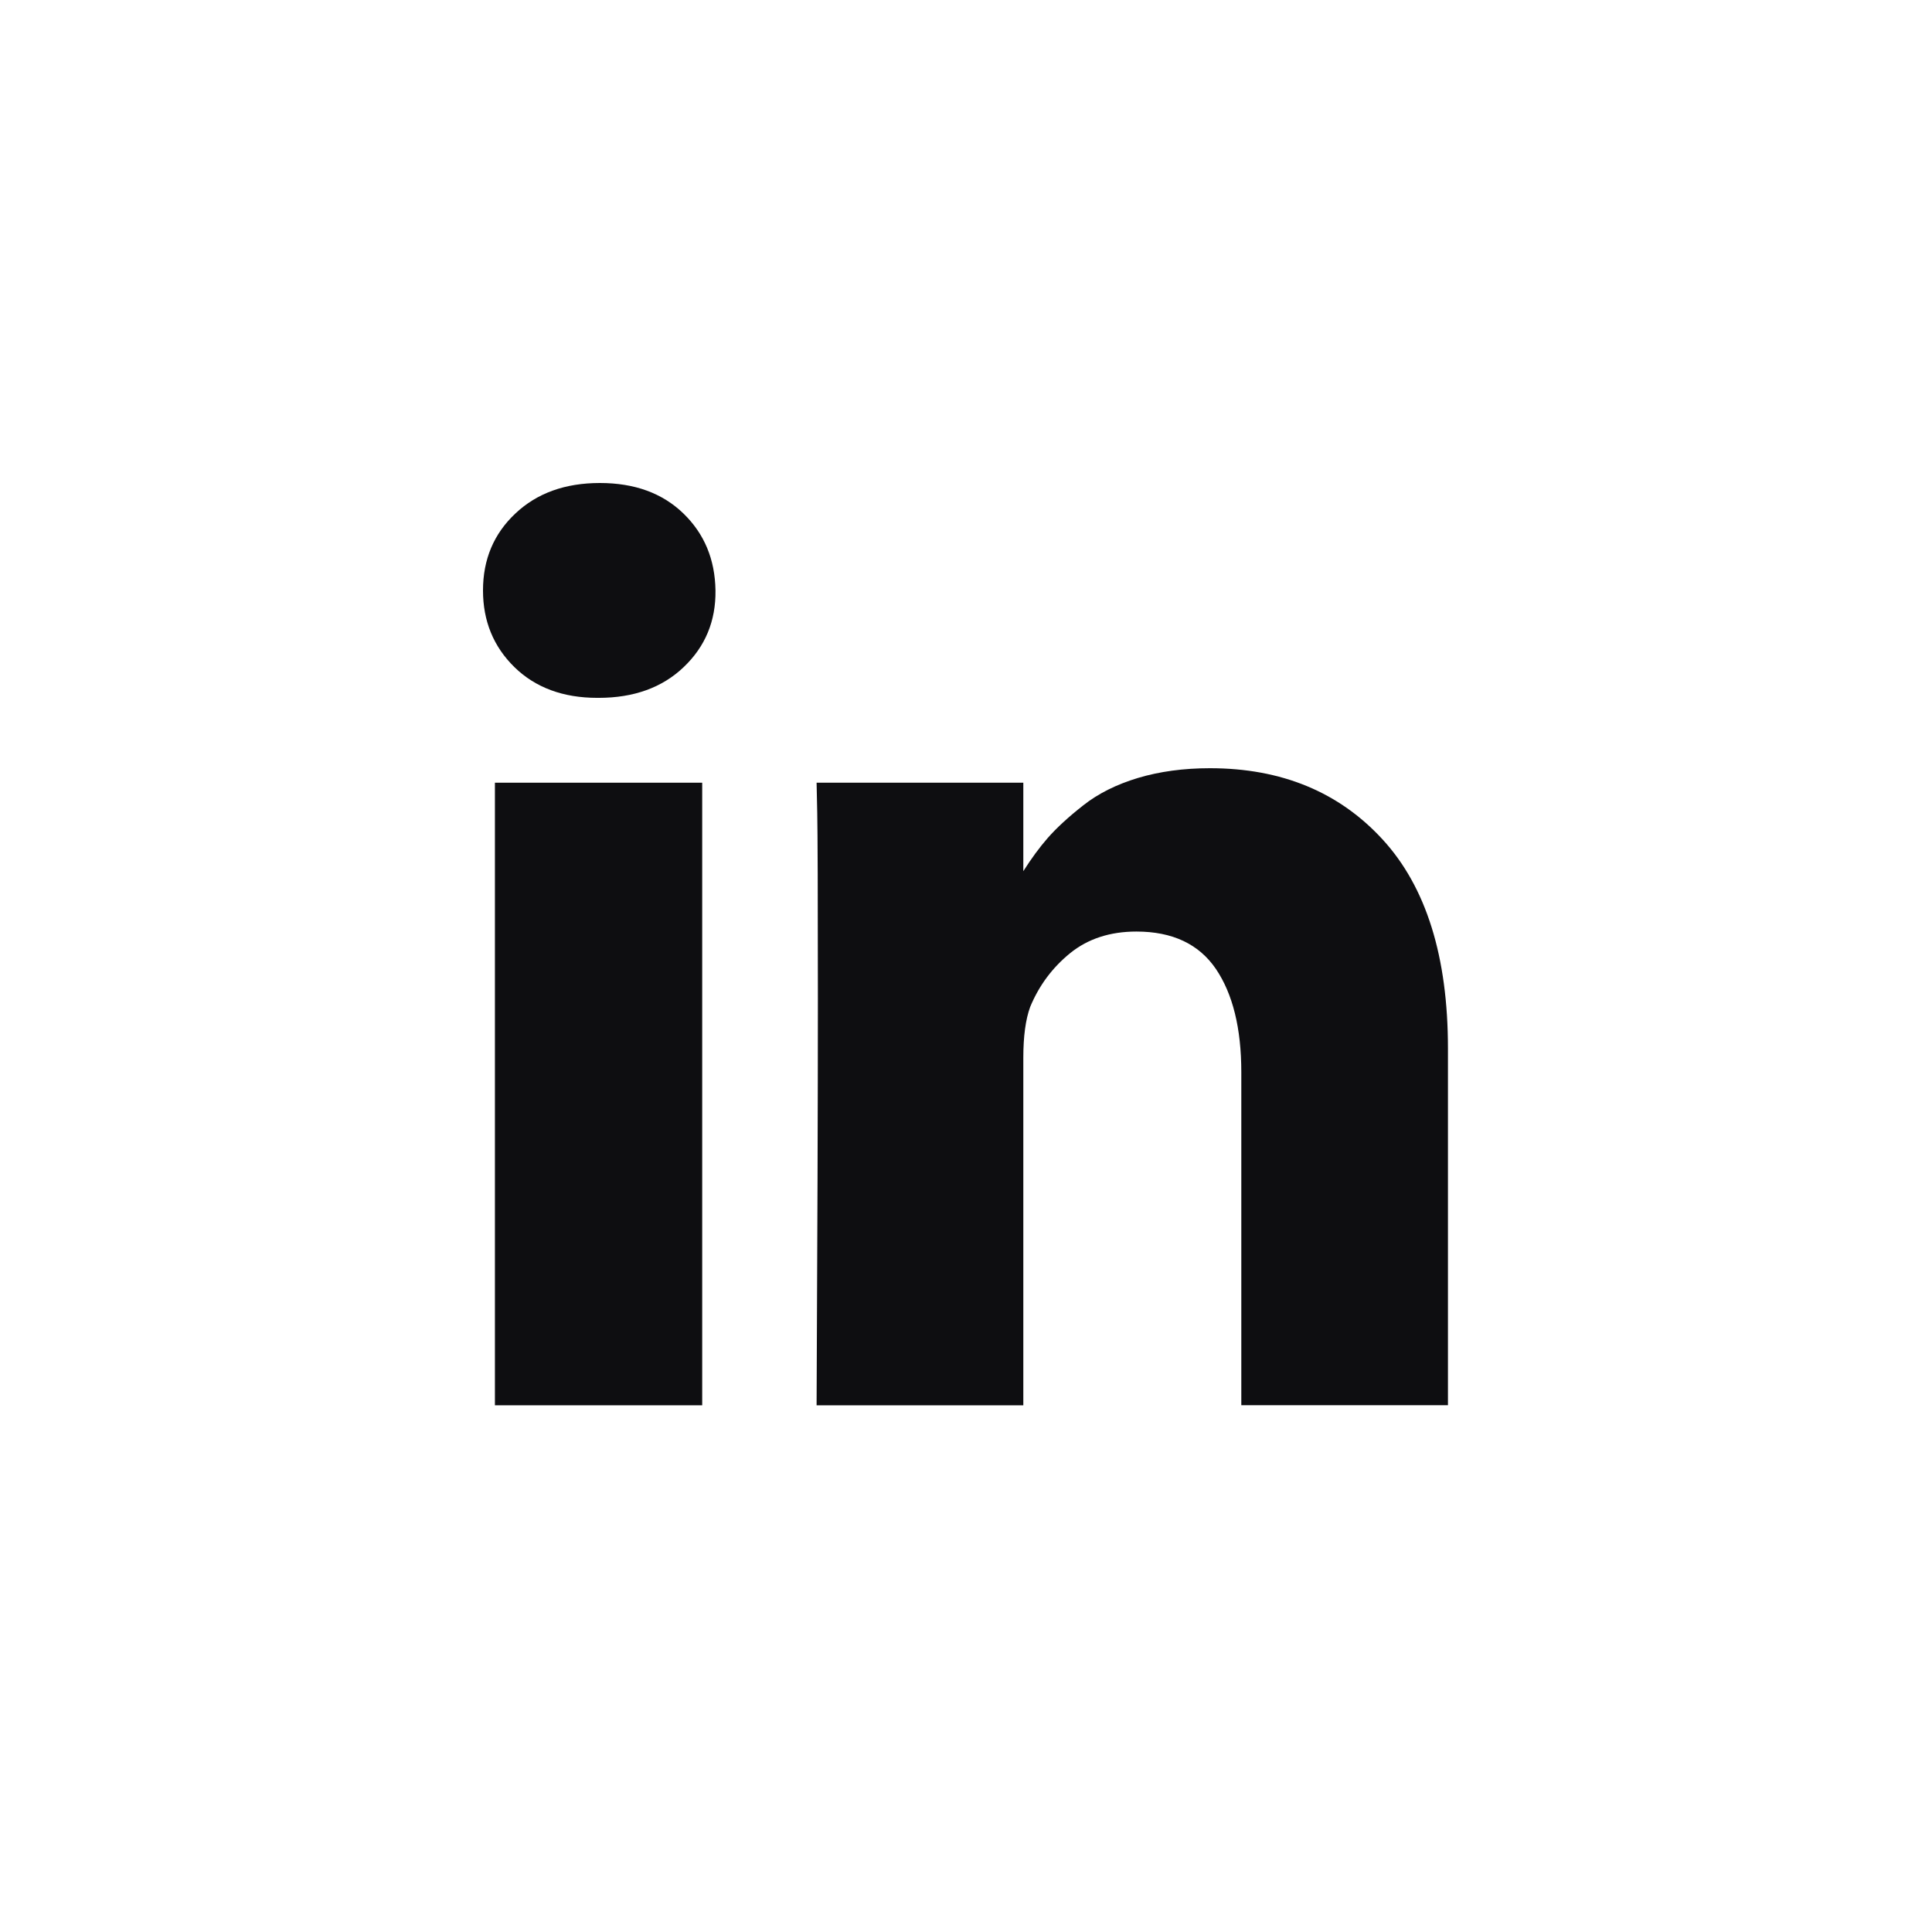
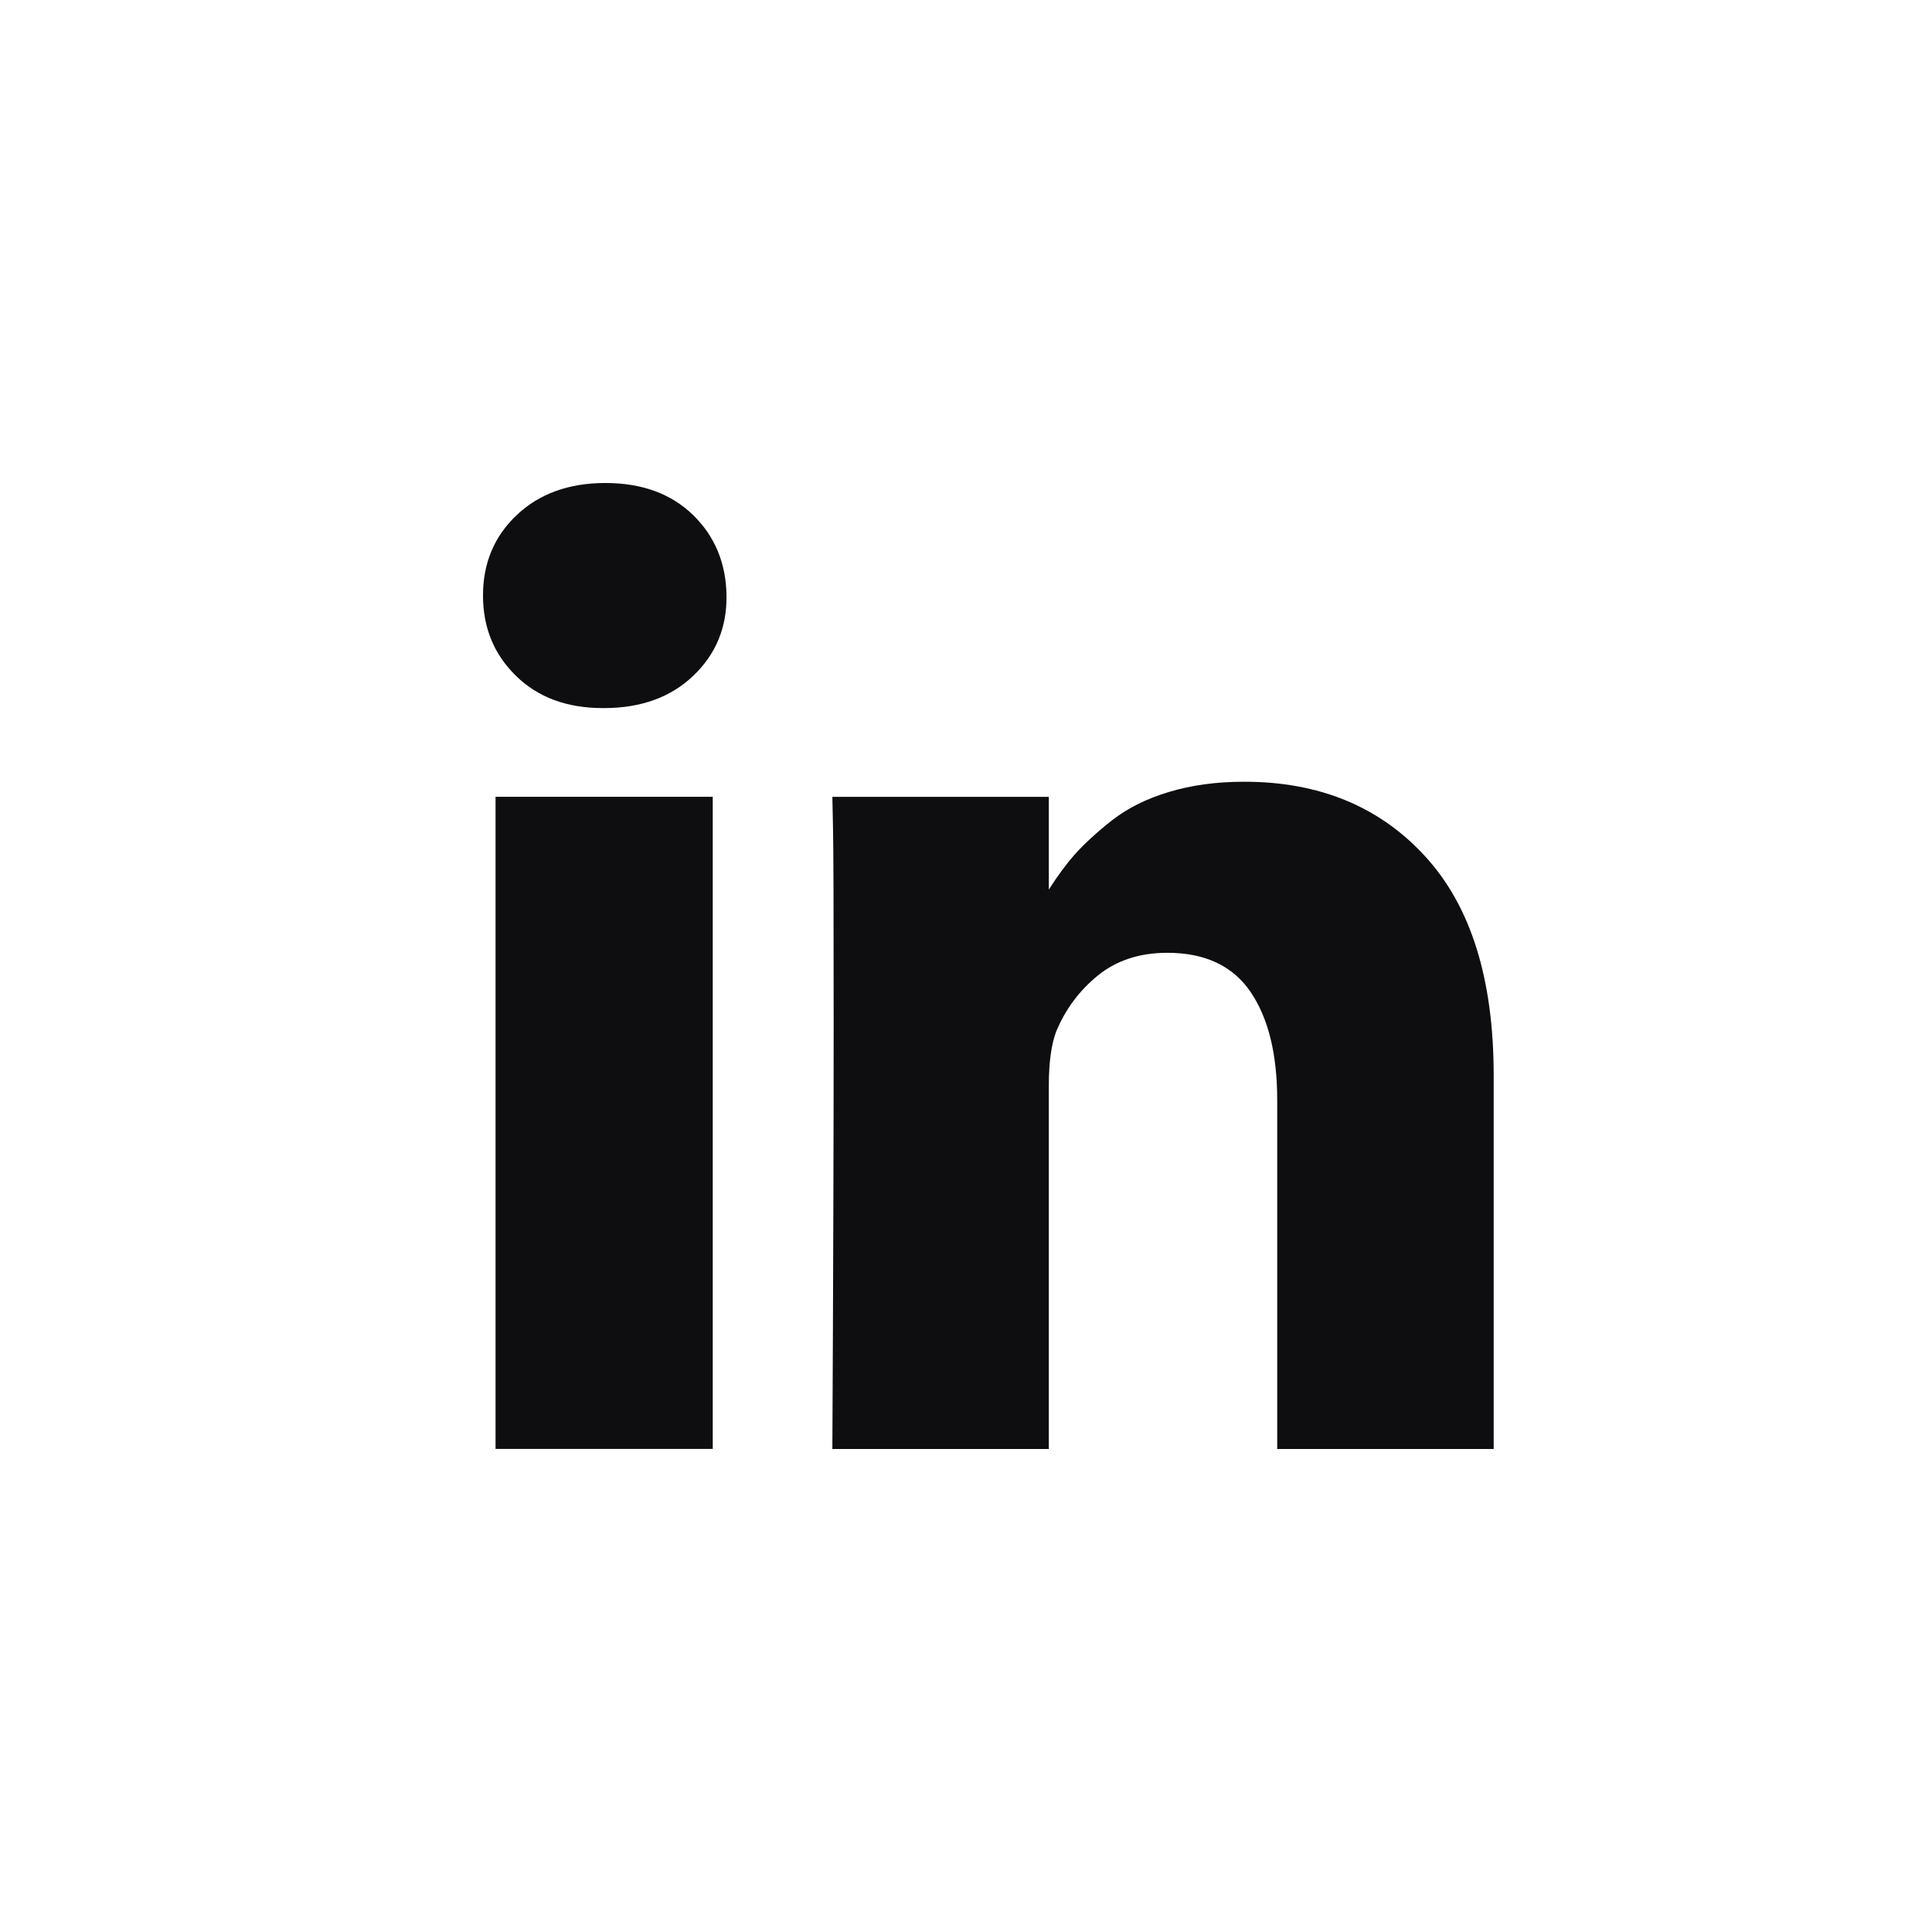
<svg xmlns="http://www.w3.org/2000/svg" width="24" height="24" viewBox="0 0 24 24" fill="none">
-   <rect x="6.148" y="9.723" width="2.575" height="7.734" fill="#0E0E11" />
-   <path d="M17.176 10.429C16.635 9.839 15.919 9.543 15.03 9.543C14.702 9.543 14.404 9.584 14.136 9.664C13.868 9.745 13.642 9.858 13.457 10.004C13.272 10.149 13.125 10.285 13.016 10.409C12.912 10.528 12.811 10.666 12.712 10.822V9.723H10.144L10.152 10.097C10.157 10.347 10.16 11.117 10.16 12.407C10.16 13.698 10.154 15.381 10.144 17.457H12.712V13.141C12.712 12.876 12.74 12.665 12.797 12.509C12.907 12.243 13.072 12.021 13.293 11.841C13.514 11.662 13.789 11.572 14.117 11.572C14.564 11.572 14.893 11.727 15.104 12.036C15.314 12.346 15.42 12.774 15.42 13.32V17.456H17.987V13.024C17.987 11.884 17.717 11.019 17.176 10.429Z" fill="#0E0E11" />
-   <path d="M7.452 6C7.02 6 6.67 6.126 6.402 6.379C6.134 6.631 6 6.949 6 7.335C6 7.714 6.13 8.032 6.39 8.287C6.65 8.541 6.994 8.669 7.42 8.669H7.436C7.873 8.669 8.226 8.542 8.493 8.287C8.761 8.032 8.893 7.714 8.888 7.335C8.882 6.949 8.75 6.631 8.49 6.379C8.229 6.126 7.883 6 7.452 6Z" fill="#0E0E11" />
+   <rect x="6.156" y="9.898" width="2.698" height="8.101" fill="#0E0E11" />
+   <path d="M17.705 10.639C17.139 10.02 16.389 9.711 15.457 9.711C15.114 9.711 14.802 9.753 14.521 9.838C14.241 9.922 14.004 10.041 13.81 10.193C13.617 10.346 13.463 10.488 13.348 10.618C13.239 10.742 13.133 10.887 13.029 11.051V9.899H10.34L10.348 10.291C10.354 10.553 10.356 11.359 10.356 12.711C10.356 14.062 10.351 15.825 10.34 18H13.029V13.479C13.029 13.201 13.059 12.981 13.119 12.817C13.234 12.539 13.407 12.306 13.638 12.118C13.87 11.93 14.158 11.836 14.501 11.836C14.969 11.836 15.314 11.998 15.535 12.322C15.756 12.647 15.866 13.095 15.866 13.667V18H18.555V13.357C18.555 12.163 18.272 11.257 17.705 10.639Z" fill="#0E0E11" />
+   <path d="M7.52 6C7.068 6 6.702 6.132 6.421 6.396C6.14 6.661 6 6.994 6 7.398C6 7.796 6.136 8.128 6.409 8.395C6.681 8.662 7.041 8.796 7.488 8.796H7.504C7.962 8.796 8.331 8.662 8.612 8.395C8.892 8.128 9.03 7.796 9.025 7.398C9.019 6.995 8.88 6.661 8.608 6.396C8.335 6.132 7.973 6 7.52 6Z" fill="#0E0E11" />
</svg>
